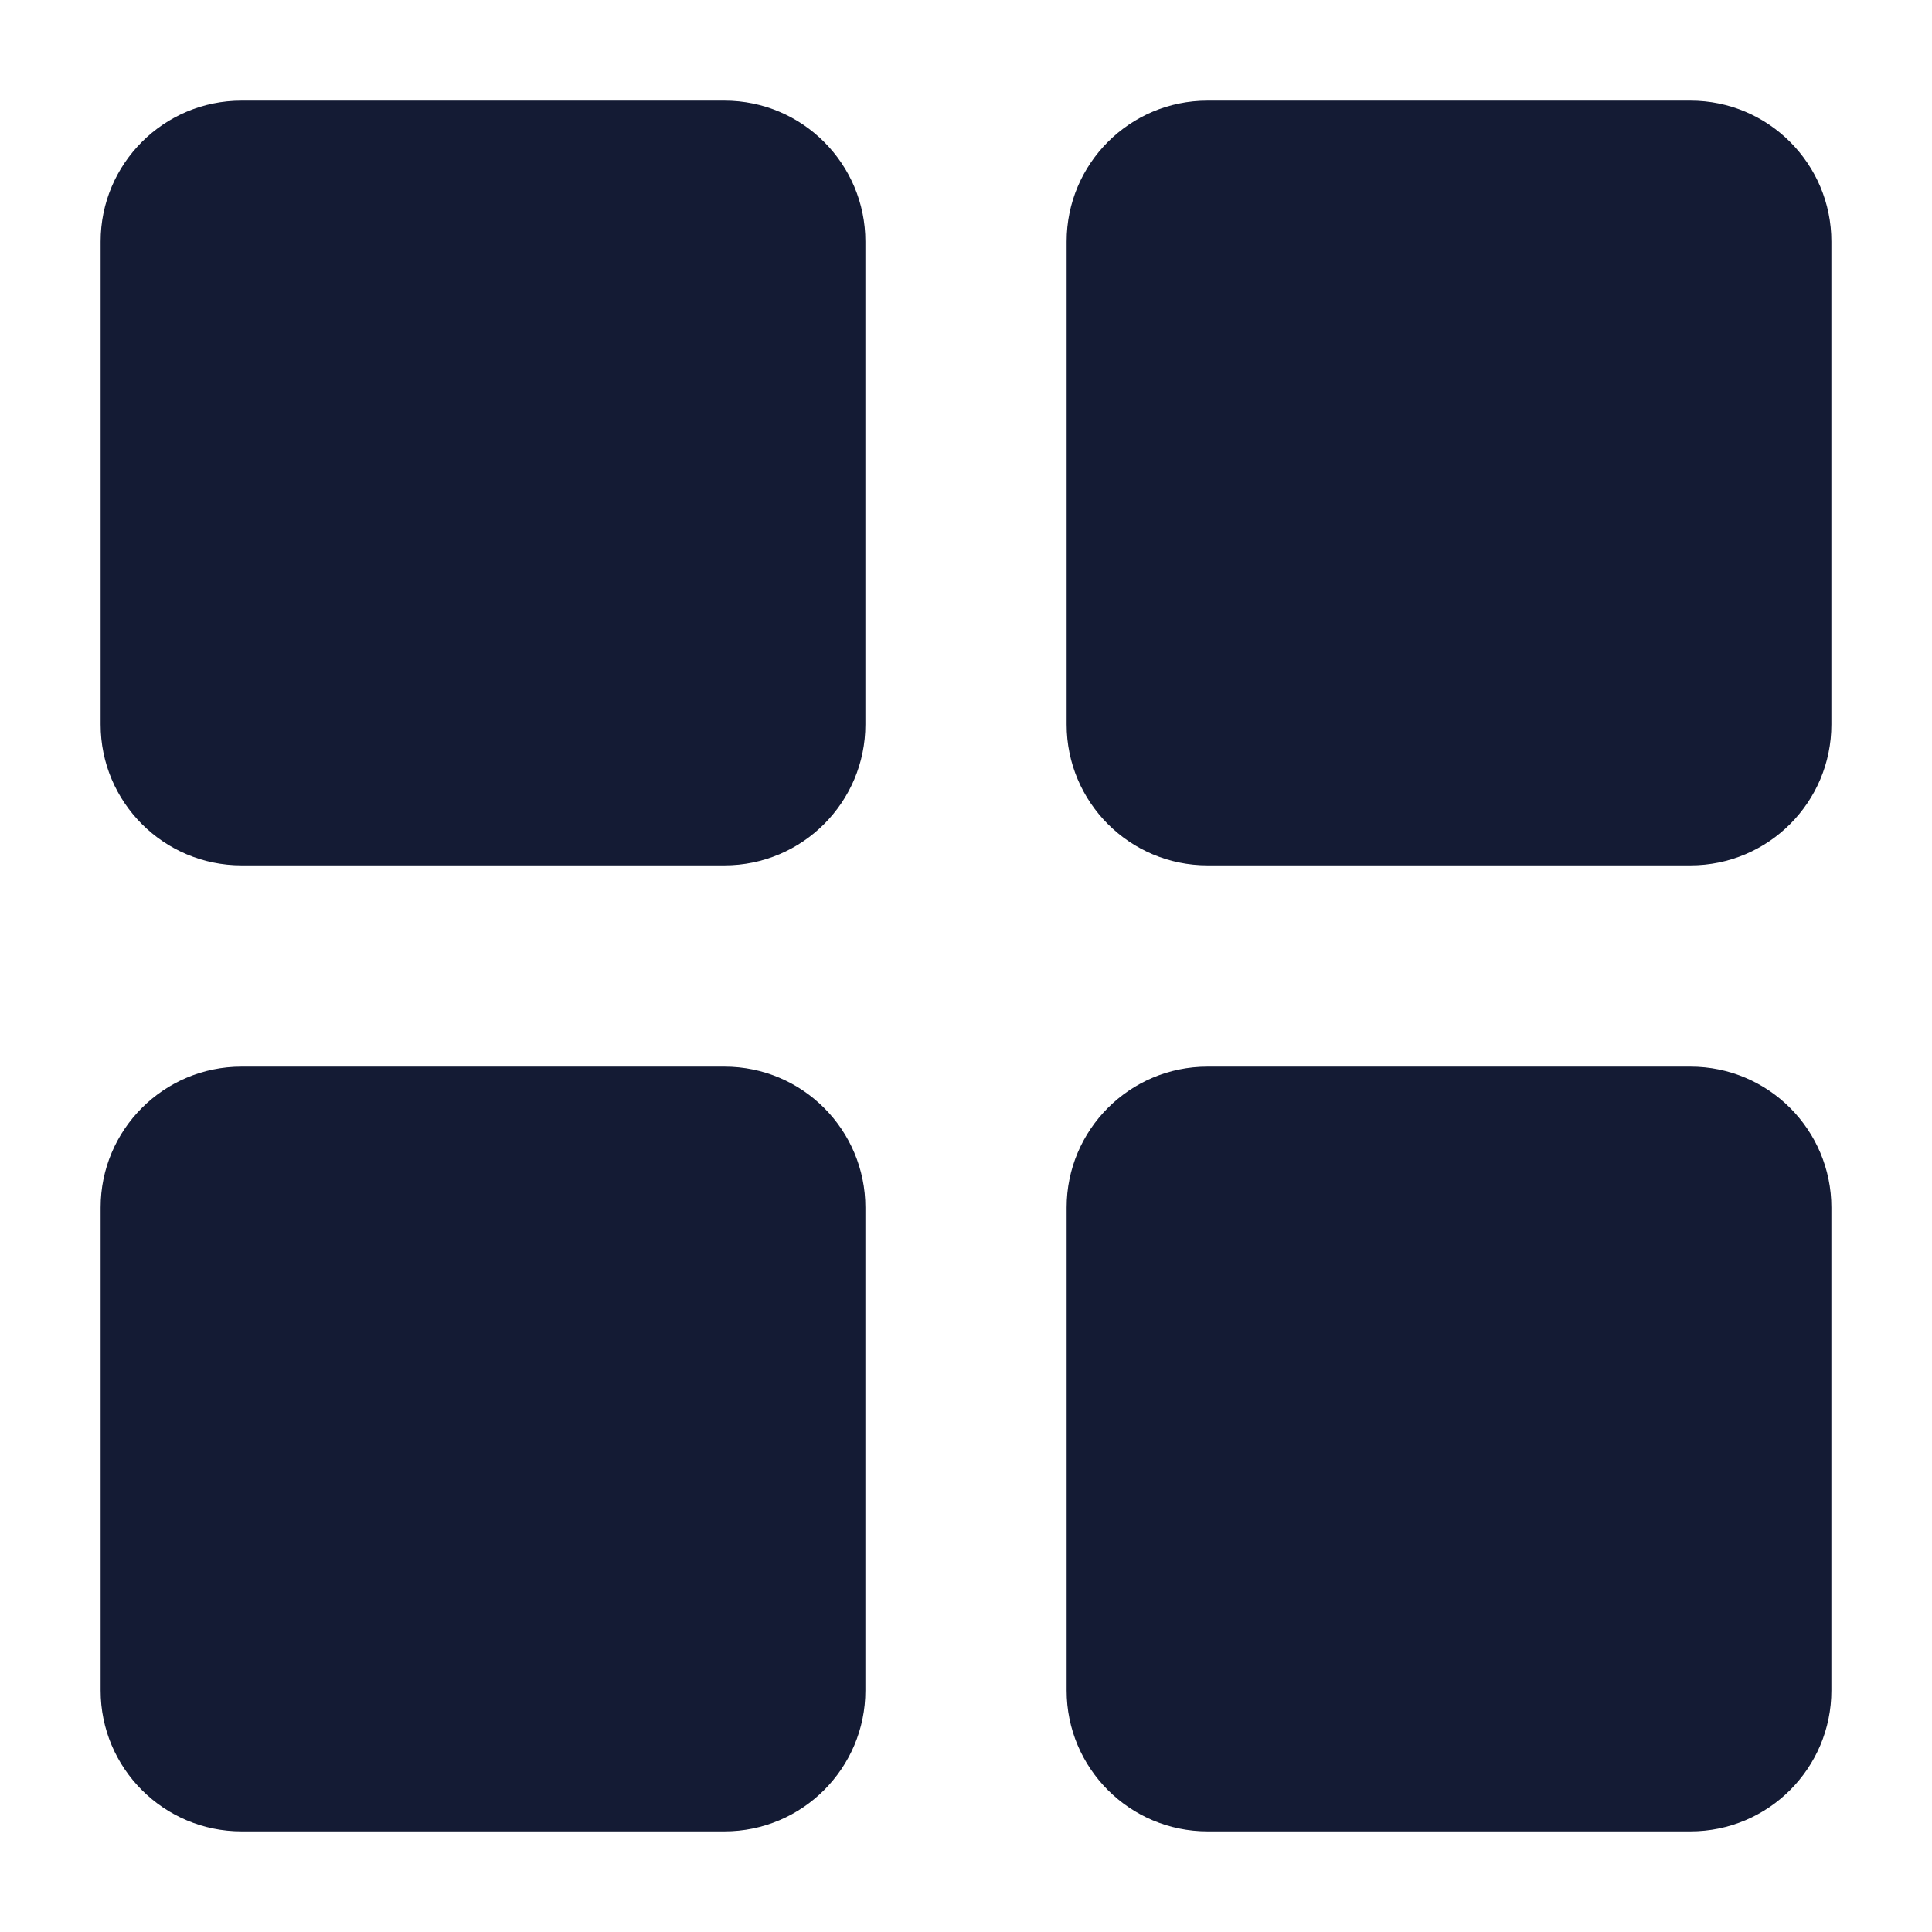
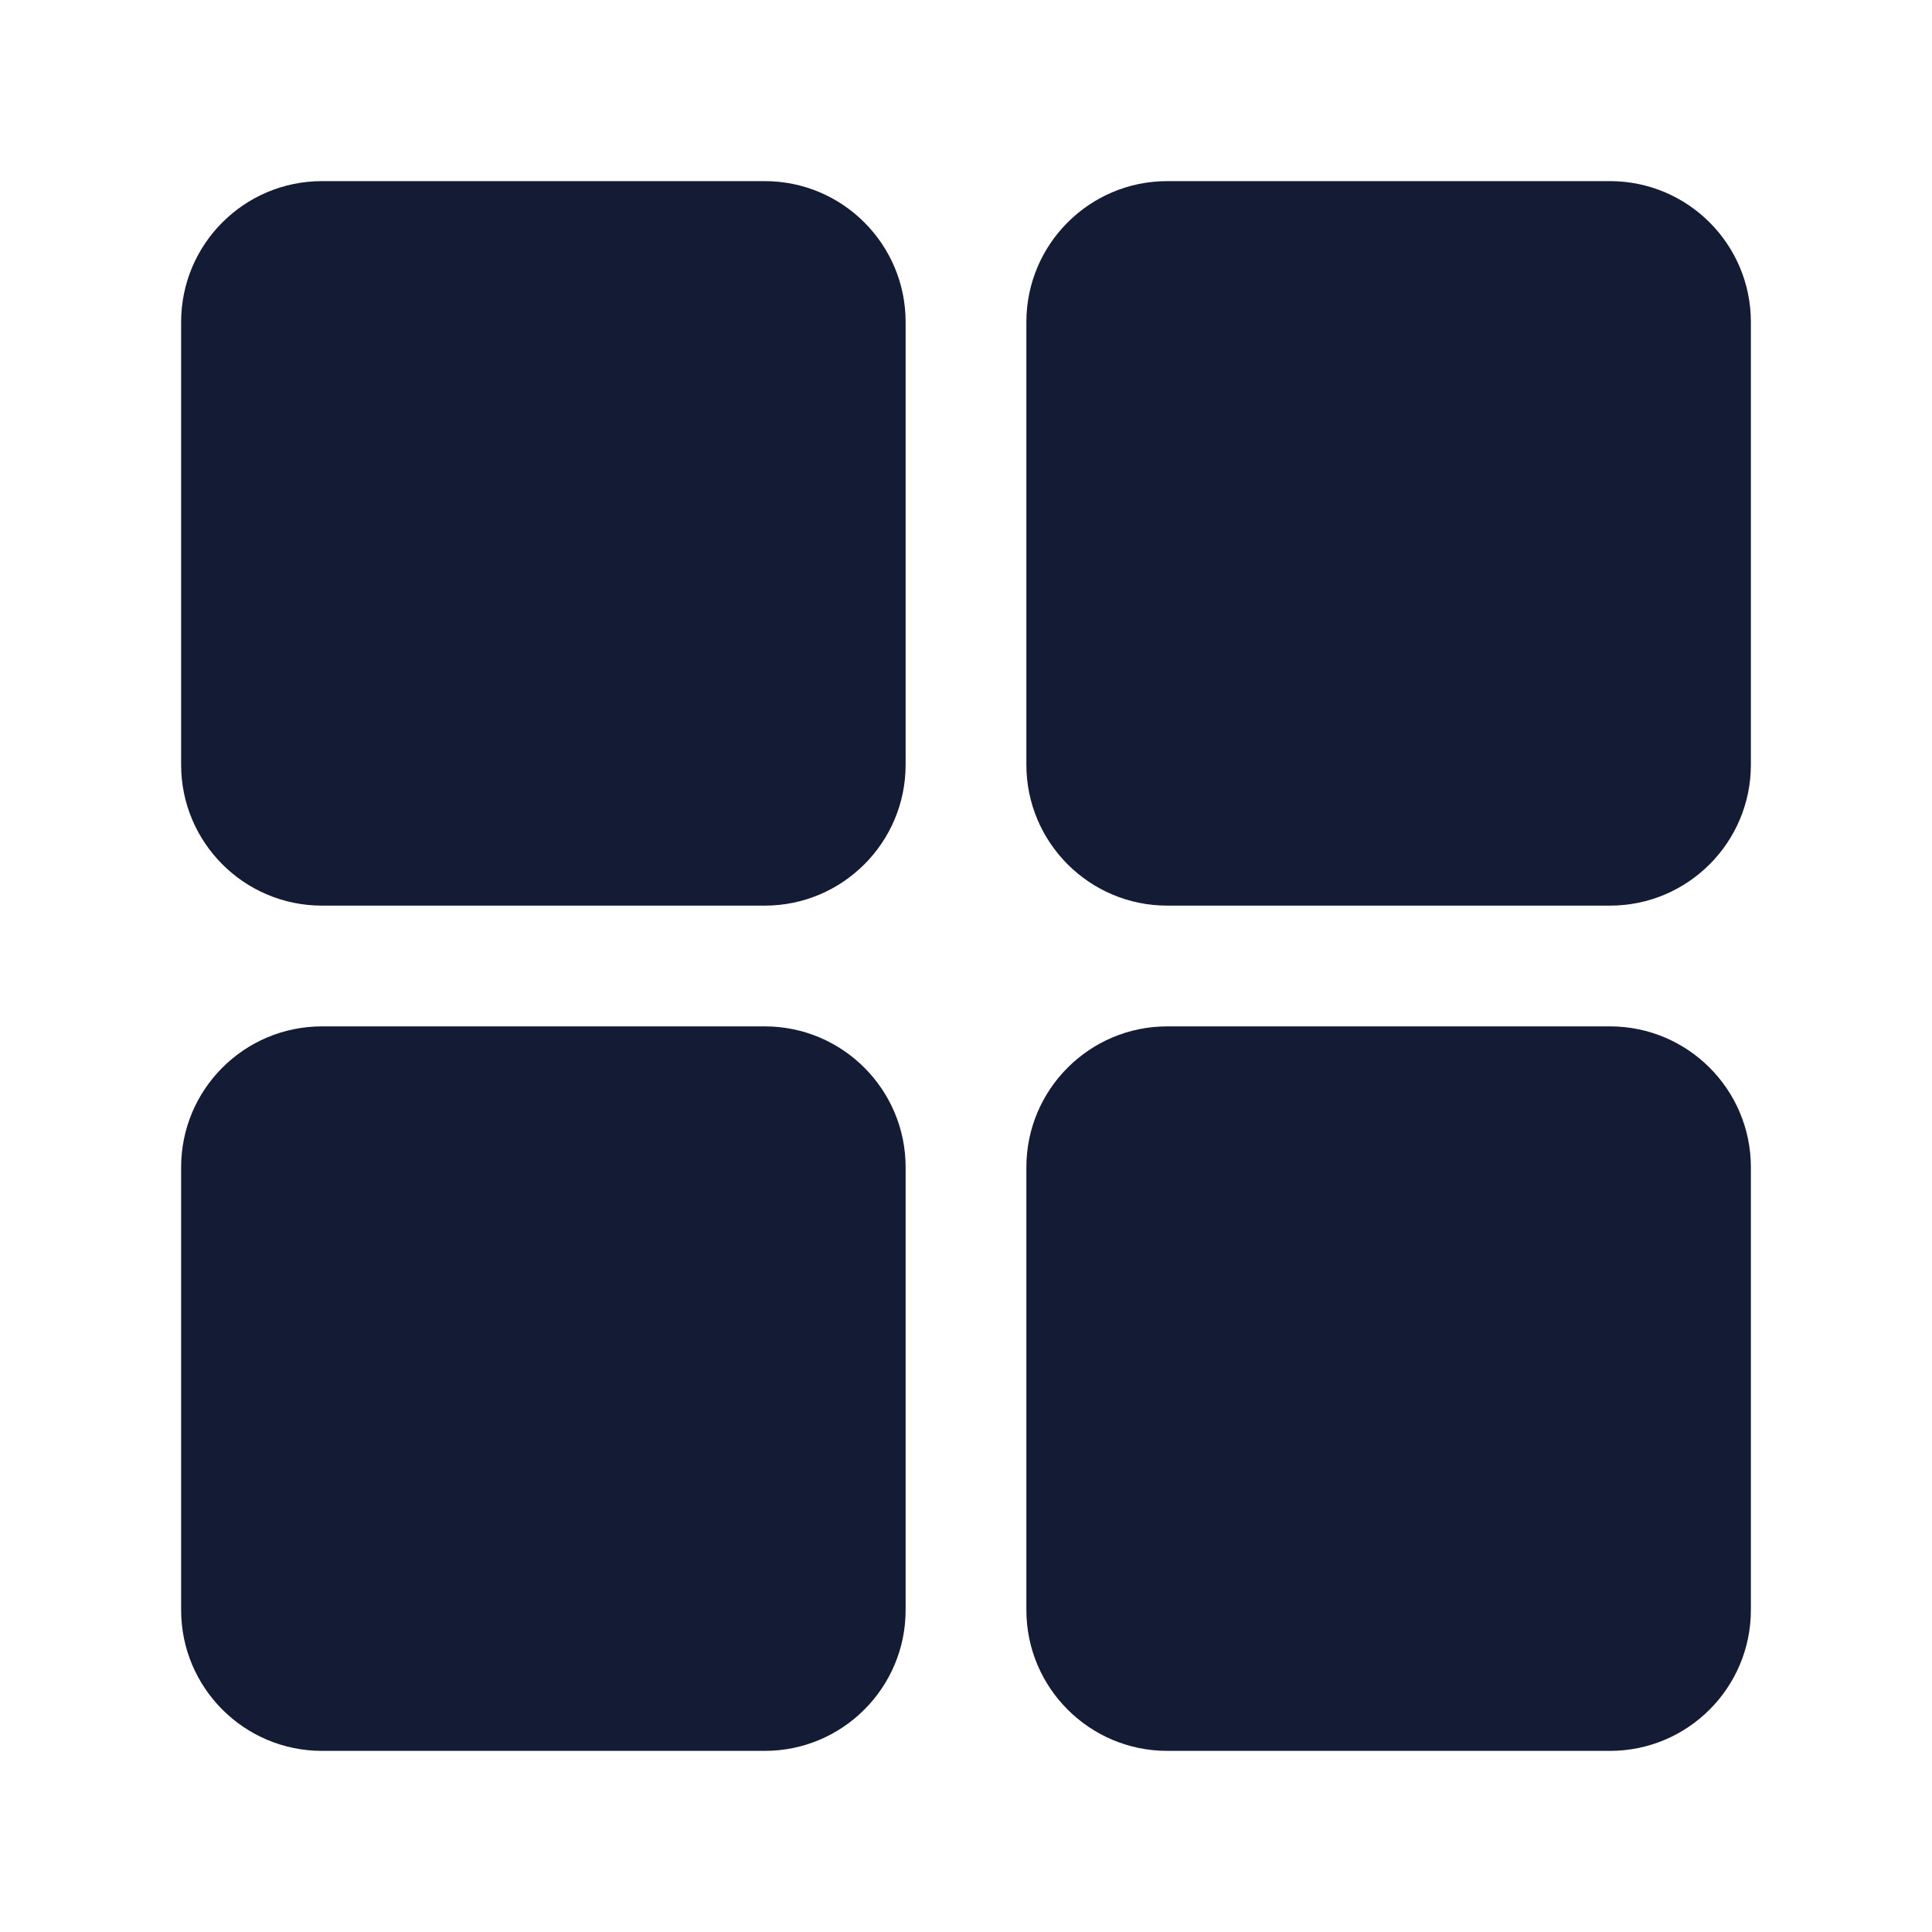
<svg xmlns="http://www.w3.org/2000/svg" width="24" height="24" viewBox="0 0 24 24" fill="none">
-   <path fill-rule="evenodd" clip-rule="evenodd" d="M1.25 3C1.25 2.034 2.034 1.25 3 1.25H9C9.966 1.25 10.75 2.034 10.75 3V9C10.75 9.966 9.966 10.75 9 10.75H3C2.034 10.75 1.25 9.966 1.25 9V3Z" fill="#141B34" />
-   <path fill-rule="evenodd" clip-rule="evenodd" d="M13.25 3C13.25 2.034 14.034 1.25 15 1.25H21C21.966 1.25 22.75 2.034 22.75 3V9C22.75 9.966 21.966 10.75 21 10.75H15C14.034 10.75 13.25 9.966 13.25 9V3Z" fill="#141B34" />
-   <path fill-rule="evenodd" clip-rule="evenodd" d="M1.25 15C1.25 14.034 2.034 13.25 3 13.25H9C9.966 13.25 10.75 14.034 10.75 15V21C10.75 21.966 9.966 22.75 9 22.75H3C2.034 22.75 1.25 21.966 1.25 21V15Z" fill="#141B34" />
-   <path fill-rule="evenodd" clip-rule="evenodd" d="M13.25 15C13.25 14.034 14.034 13.25 15 13.25H21C21.966 13.25 22.75 14.034 22.75 15V21C22.75 21.966 21.966 22.75 21 22.75H15C14.034 22.75 13.25 21.966 13.25 21V15Z" fill="#141B34" />
+   <path d="M2.25 4C2.25 3.034 3.033 2.25 4 2.25H9.5C10.466 2.25 11.25 3.034 11.25 4V9.5C11.25 10.466 10.466 11.25 9.5 11.25H4C3.033 11.25 2.25 10.466 2.25 9.5V4Z" fill="#141B34" />
+   <path d="M12.75 4C12.75 3.034 13.534 2.25 14.5 2.25H20C20.966 2.25 21.75 3.034 21.75 4V9.5C21.75 10.466 20.966 11.25 20 11.25H14.5C13.534 11.25 12.75 10.466 12.75 9.5V4Z" fill="#141B34" />
+   <path d="M2.25 14.5C2.25 13.534 3.033 12.75 4 12.75H9.5C10.466 12.75 11.25 13.534 11.25 14.5V20C11.25 20.966 10.466 21.75 9.5 21.75H4C3.033 21.75 2.25 20.966 2.25 20V14.5Z" fill="#141B34" />
+   <path d="M12.75 14.5C12.75 13.534 13.534 12.75 14.5 12.75H20C20.966 12.75 21.75 13.534 21.75 14.5V20C21.75 20.966 20.966 21.75 20 21.75H14.5C13.534 21.75 12.75 20.966 12.75 20V14.5Z" fill="#141B34" />
</svg>
